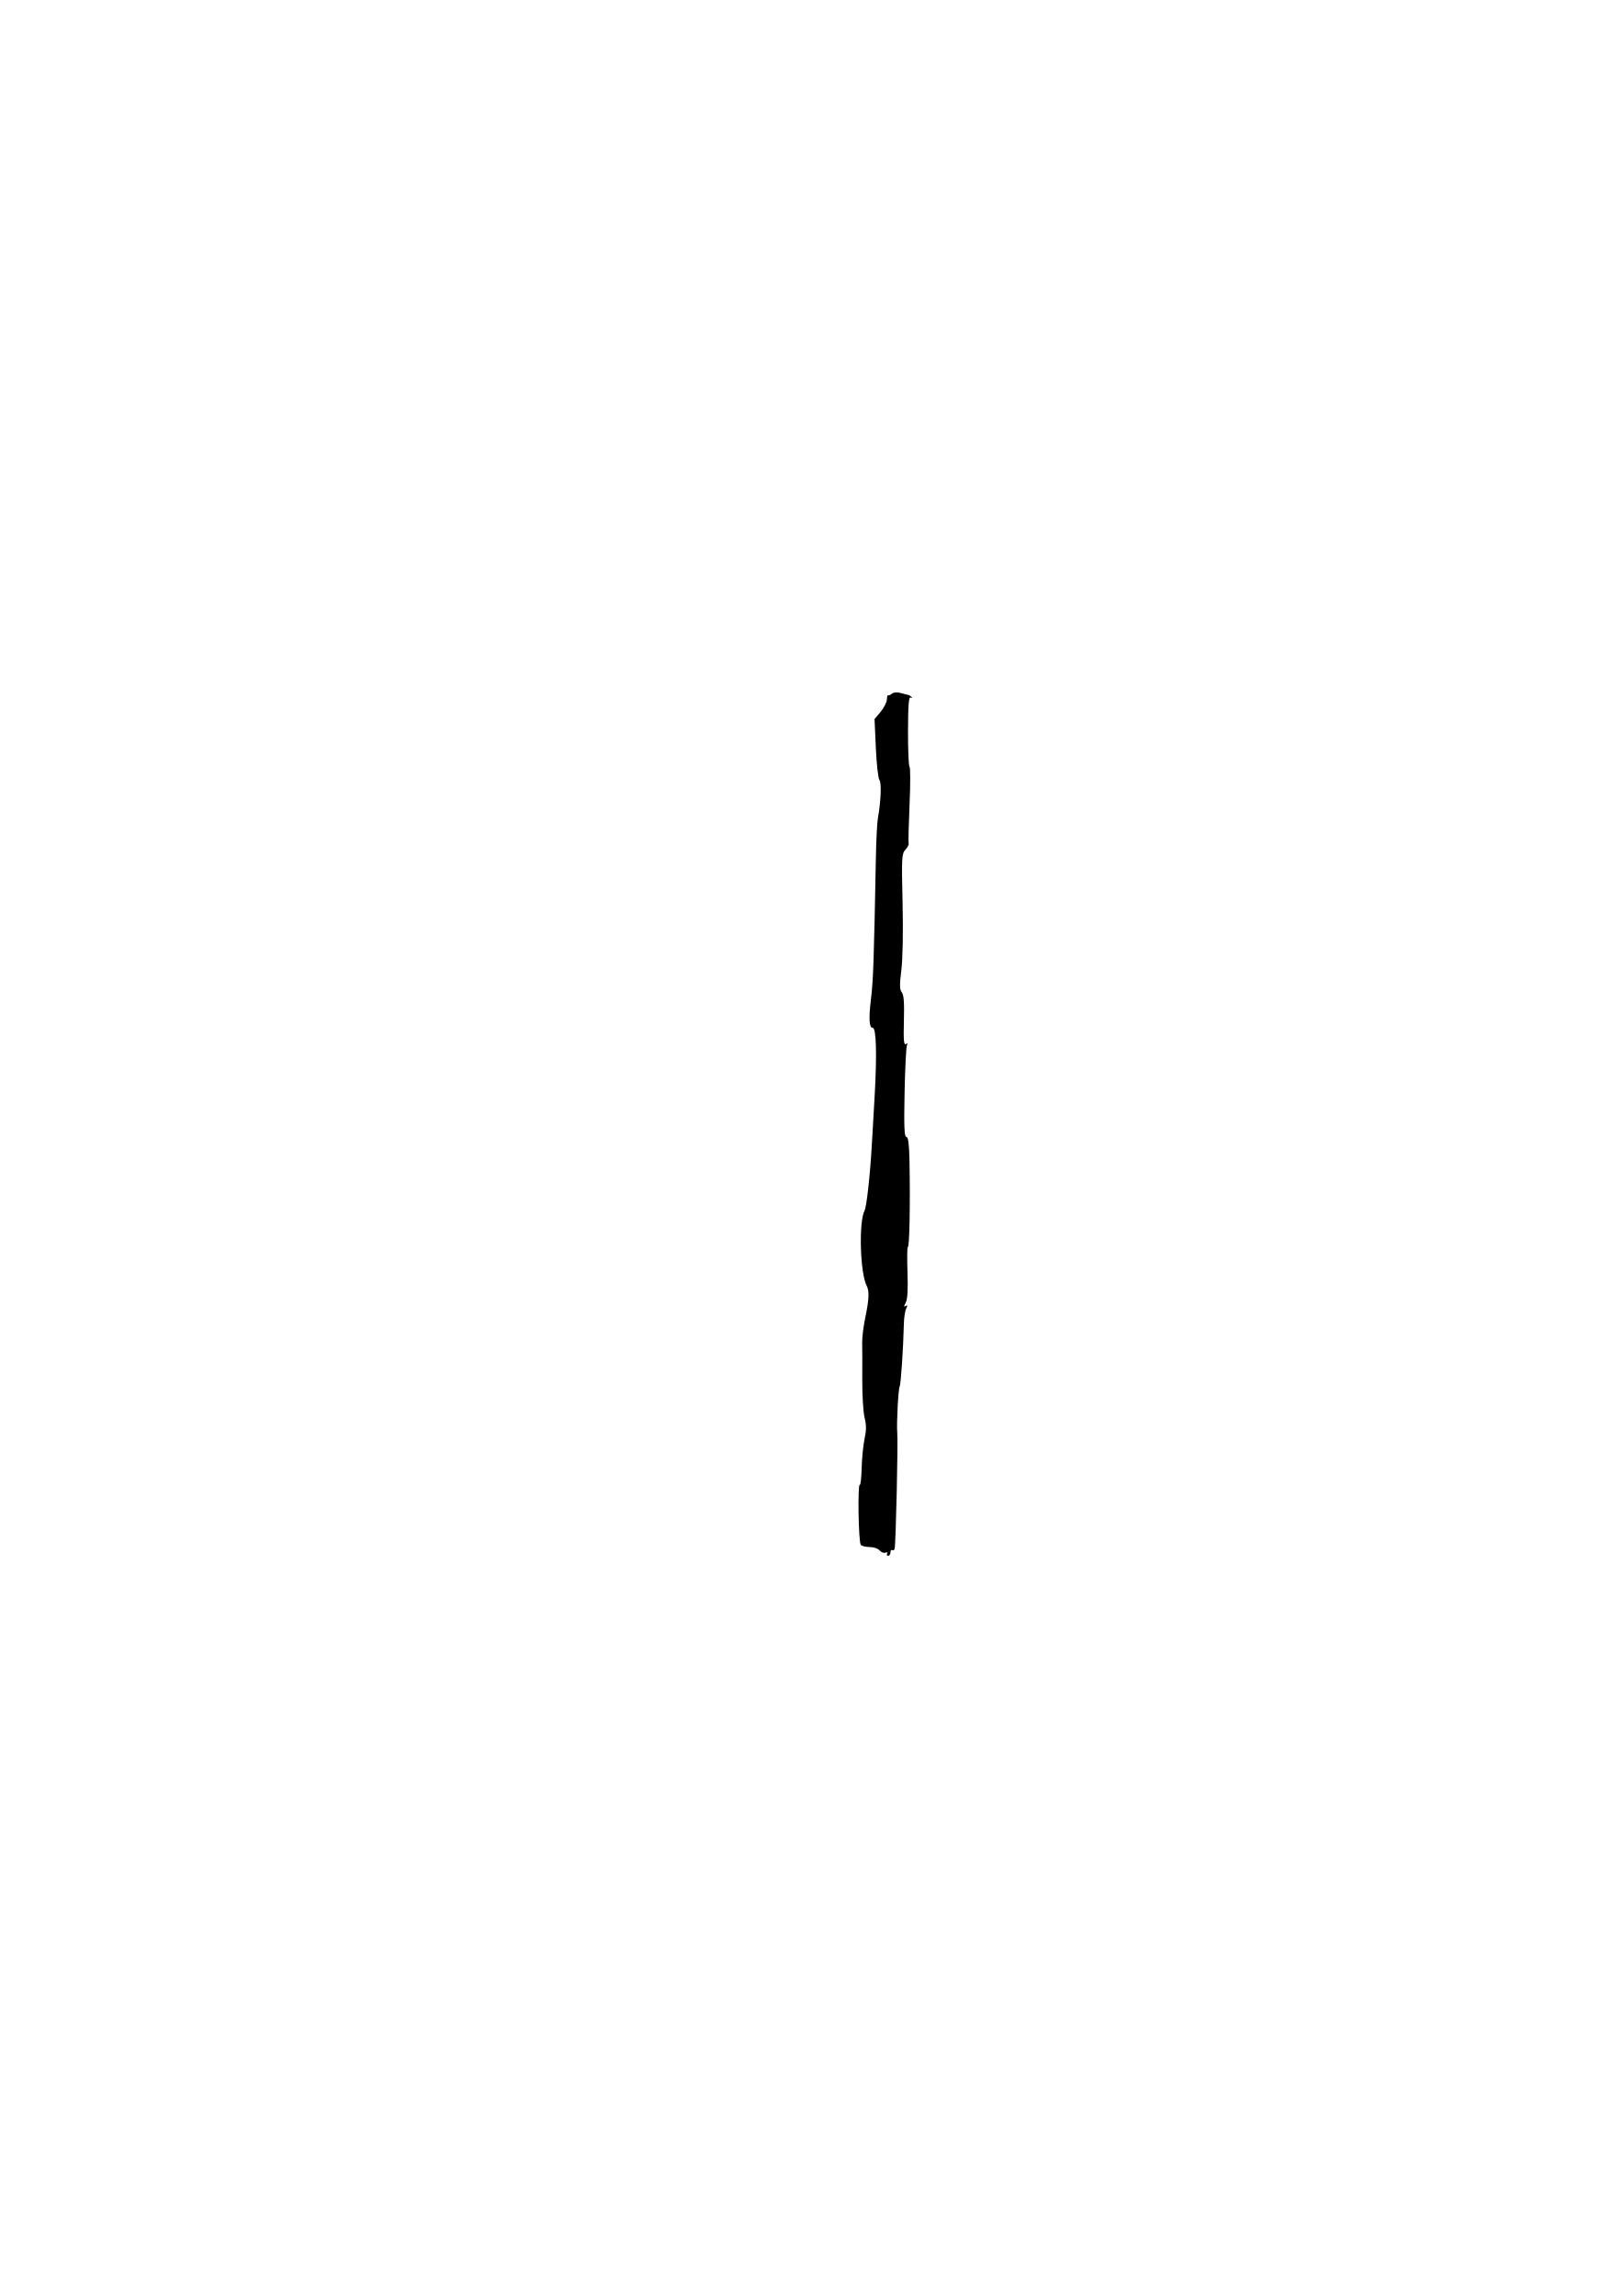
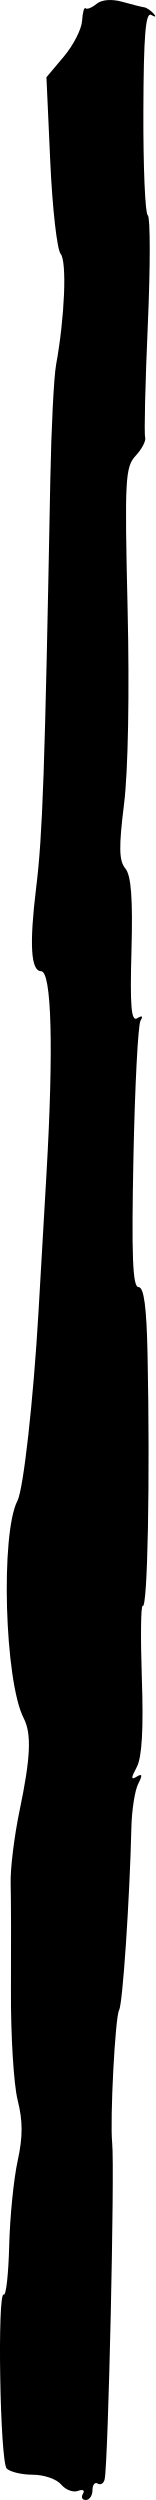
- <svg xmlns="http://www.w3.org/2000/svg" width="744.094" height="1052.362" id="svg3568" version="1.1">
+ <svg xmlns="http://www.w3.org/2000/svg" width="24.583" height="395.731" id="svg3568" version="1.1">
  <defs id="defs3570" />
-   <g id="layer1">
+   <g id="layer1" transform="translate(-393.4227,-317.354)">
    <path style="fill:#000000" d="m 394.486,708.109 c 0.537,0.537 2.406,0.976 4.154,0.976 1.748,0 3.755,0.696 4.46,1.546 0.705,0.85 1.909,1.305 2.674,1.012 0.765,-0.294 1.117,-0.089 0.781,0.455 -0.336,0.544 -0.134,0.989 0.448,0.989 0.582,0 1.059,-0.702 1.059,-1.559 0,-0.858 0.375,-1.327 0.833,-1.044 0.458,0.283 0.951,-0.028 1.095,-0.691 0.564,-2.597 1.606,-49.151 1.191,-53.206 -0.375,-3.66 0.475,-20.035 1.092,-21.033 0.563,-0.911 1.672,-17.399 1.949,-28.967 0.066,-2.75 0.551,-5.842 1.079,-6.871 0.708,-1.38 0.646,-1.676 -0.239,-1.129 -0.926,0.572 -0.924,0.226 0.01,-1.518 0.823,-1.537 1.08,-6.028 0.805,-14.053 -0.222,-6.486 -0.159,-11.642 0.141,-11.457 0.772,0.478 1.166,-20.014 0.763,-39.718 -0.156,-7.646 -0.57,-10.746 -1.435,-10.75 -0.929,-0.004 -1.118,-4.853 -0.801,-20.517 0.228,-11.282 0.732,-21.026 1.121,-21.655 0.45,-0.728 0.26,-0.867 -0.521,-0.384 -0.949,0.587 -1.156,-1.839 -0.912,-10.701 0.227,-8.25 -0.044,-11.892 -0.968,-13.005 -1.014,-1.222 -1.056,-3.367 -0.203,-10.234 0.645,-5.194 0.87,-17.633 0.558,-30.93 -0.48,-20.495 -0.379,-22.394 1.287,-24.182 0.994,-1.067 1.665,-2.381 1.491,-2.919 -0.174,-0.538 0.016,-8.559 0.424,-17.824 0.407,-9.265 0.404,-17.054 -0.01,-17.308 -0.412,-0.254 -0.725,-7.647 -0.695,-16.429 0.041,-12.082 0.345,-15.8 1.249,-15.281 0.689,0.395 0.842,0.3 0.361,-0.225 -0.458,-0.501 -1.133,-0.947 -1.5,-0.992 -0.367,-0.045 -1.91,-0.433 -3.43,-0.862 -1.693,-0.478 -3.278,-0.353 -4.092,0.323 -0.731,0.607 -1.513,0.92 -1.737,0.696 -0.224,-0.224 -0.472,0.67 -0.551,1.987 -0.078,1.317 -1.38,3.865 -2.893,5.663 l -2.75,3.268 0.604,13.353 c 0.332,7.344 1.071,13.917 1.643,14.606 1.012,1.22 0.652,10.016 -0.719,17.547 -0.35,1.925 -0.76,10.025 -0.911,18 -0.881,46.723 -1.217,56.393 -2.253,64.857 -1.085,8.884 -0.831,13.143 0.787,13.143 1.671,0 1.998,12.234 0.858,32 -0.428,7.425 -1,17.325 -1.27,22 -0.797,13.807 -2.377,27.988 -3.32,29.806 -2.703,5.212 -2.042,28.559 0.976,34.43 1.274,2.478 1.109,6.216 -0.642,14.61 -0.843,4.041 -1.481,9.216 -1.418,11.5 0.063,2.284 0.084,9.938 0.046,17.009 -0.038,7.071 0.438,14.871 1.059,17.335 0.838,3.327 0.837,5.808 0,9.644 -0.622,2.841 -1.222,8.85 -1.334,13.354 -0.112,4.504 -0.497,8.008 -0.856,7.786 -1.06,-0.655 -0.603,26.482 0.464,27.549 z" id="path3478" />
  </g>
</svg>
